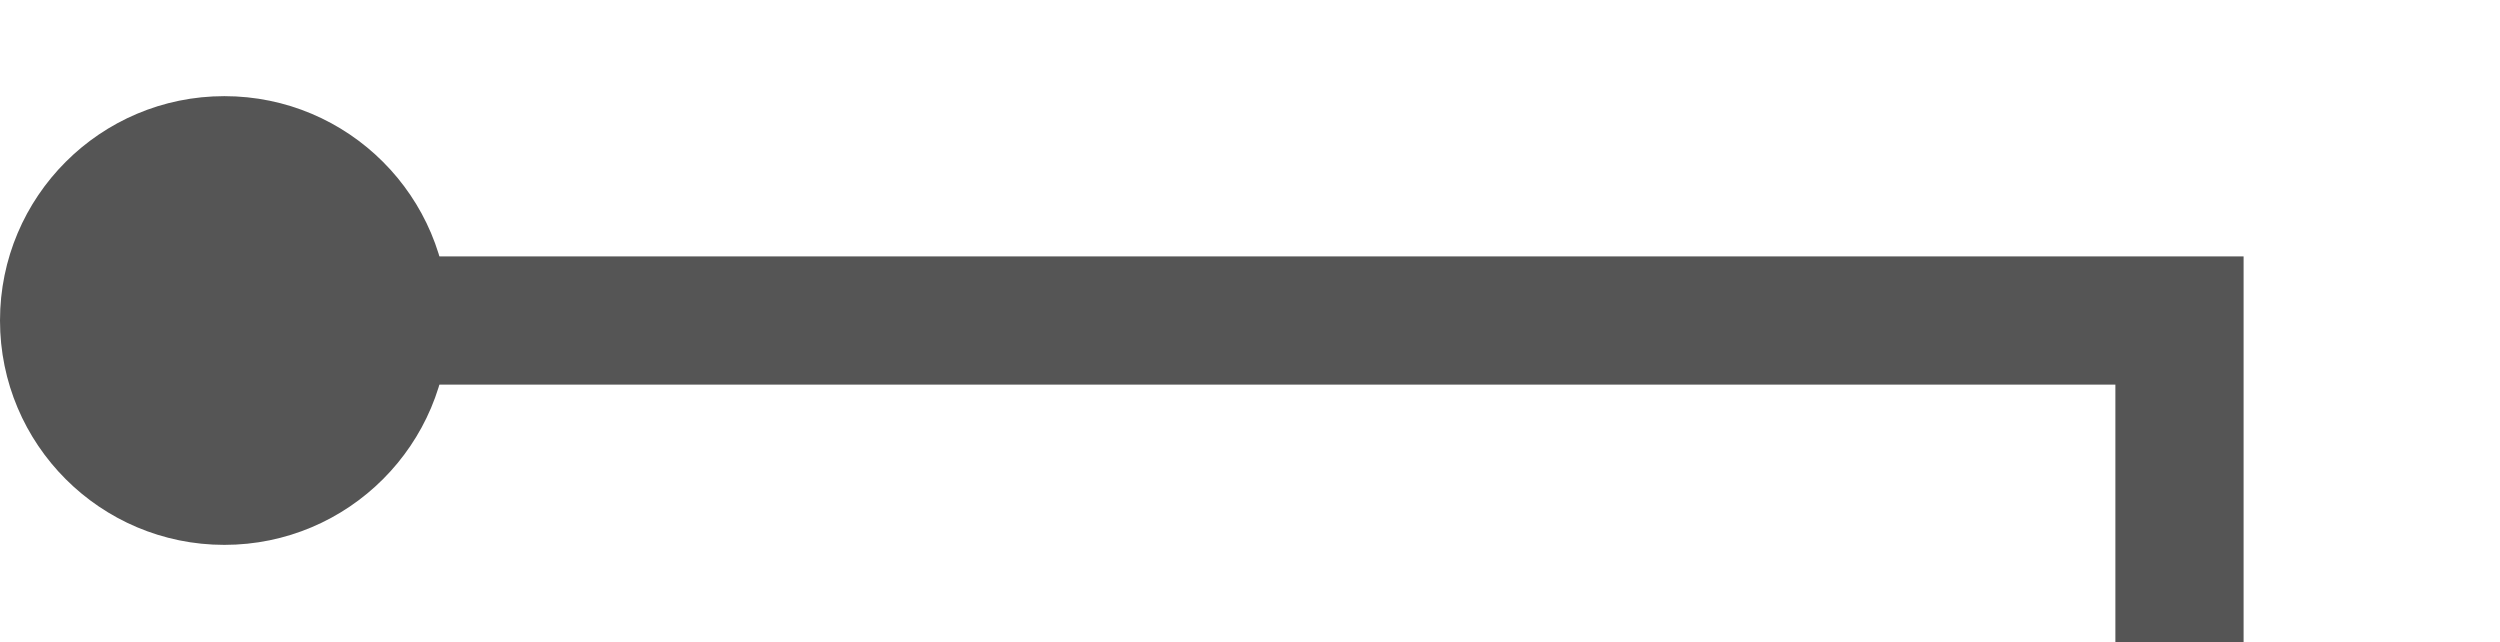
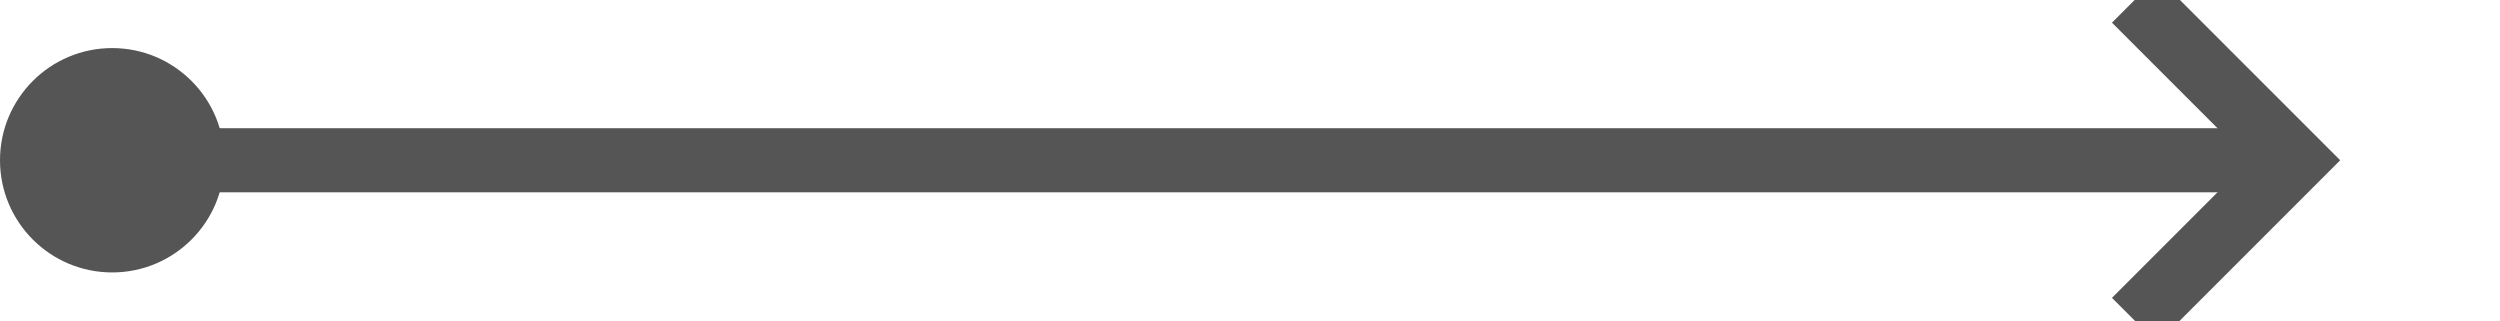
- <svg xmlns="http://www.w3.org/2000/svg" version="1.1" width="39px" height="10px" preserveAspectRatio="xMinYMid meet" viewBox="196 349 39 8">
-   <path d="M 198 353  L 230 353  L 230 449  L 267 449  " stroke-width="2" stroke-dasharray="0" stroke="rgba(85, 85, 85, 1)" fill="none" class="stroke" />
-   <path d="M 199.5 349.5  A 3.5 3.5 0 0 0 196 353 A 3.5 3.5 0 0 0 199.5 356.5 A 3.5 3.5 0 0 0 203 353 A 3.5 3.5 0 0 0 199.5 349.5 Z M 261.893 444.707  L 266.186 449  L 261.893 453.293  L 263.307 454.707  L 268.307 449.707  L 269.014 449  L 268.307 448.293  L 263.307 443.293  L 261.893 444.707  Z " fill-rule="nonzero" fill="rgba(85, 85, 85, 1)" stroke="none" class="fill" />
+ <svg xmlns="http://www.w3.org/2000/svg" version="1.1" width="78px" height="10px" preserveAspectRatio="xMinYMid meet" viewBox="196 349 78 8">
+   <path d="M 198 353  L 267 353  " stroke-width="2" stroke-dasharray="0" stroke="rgba(85, 85, 85, 1)" fill="none" class="stroke" />
+   <path d="M 199.5 349.5  A 3.5 3.5 0 0 0 196 353 A 3.5 3.5 0 0 0 199.5 356.5 A 3.5 3.5 0 0 0 203 353 A 3.5 3.5 0 0 0 199.5 349.5 Z M 261.893 348.707  L 266.186 353  L 261.893 357.293  L 263.307 358.707  L 268.307 353.707  L 269.014 353  L 268.307 352.293  L 263.307 347.293  L 261.893 348.707  Z " fill-rule="nonzero" fill="rgba(85, 85, 85, 1)" stroke="none" class="fill" />
</svg>
